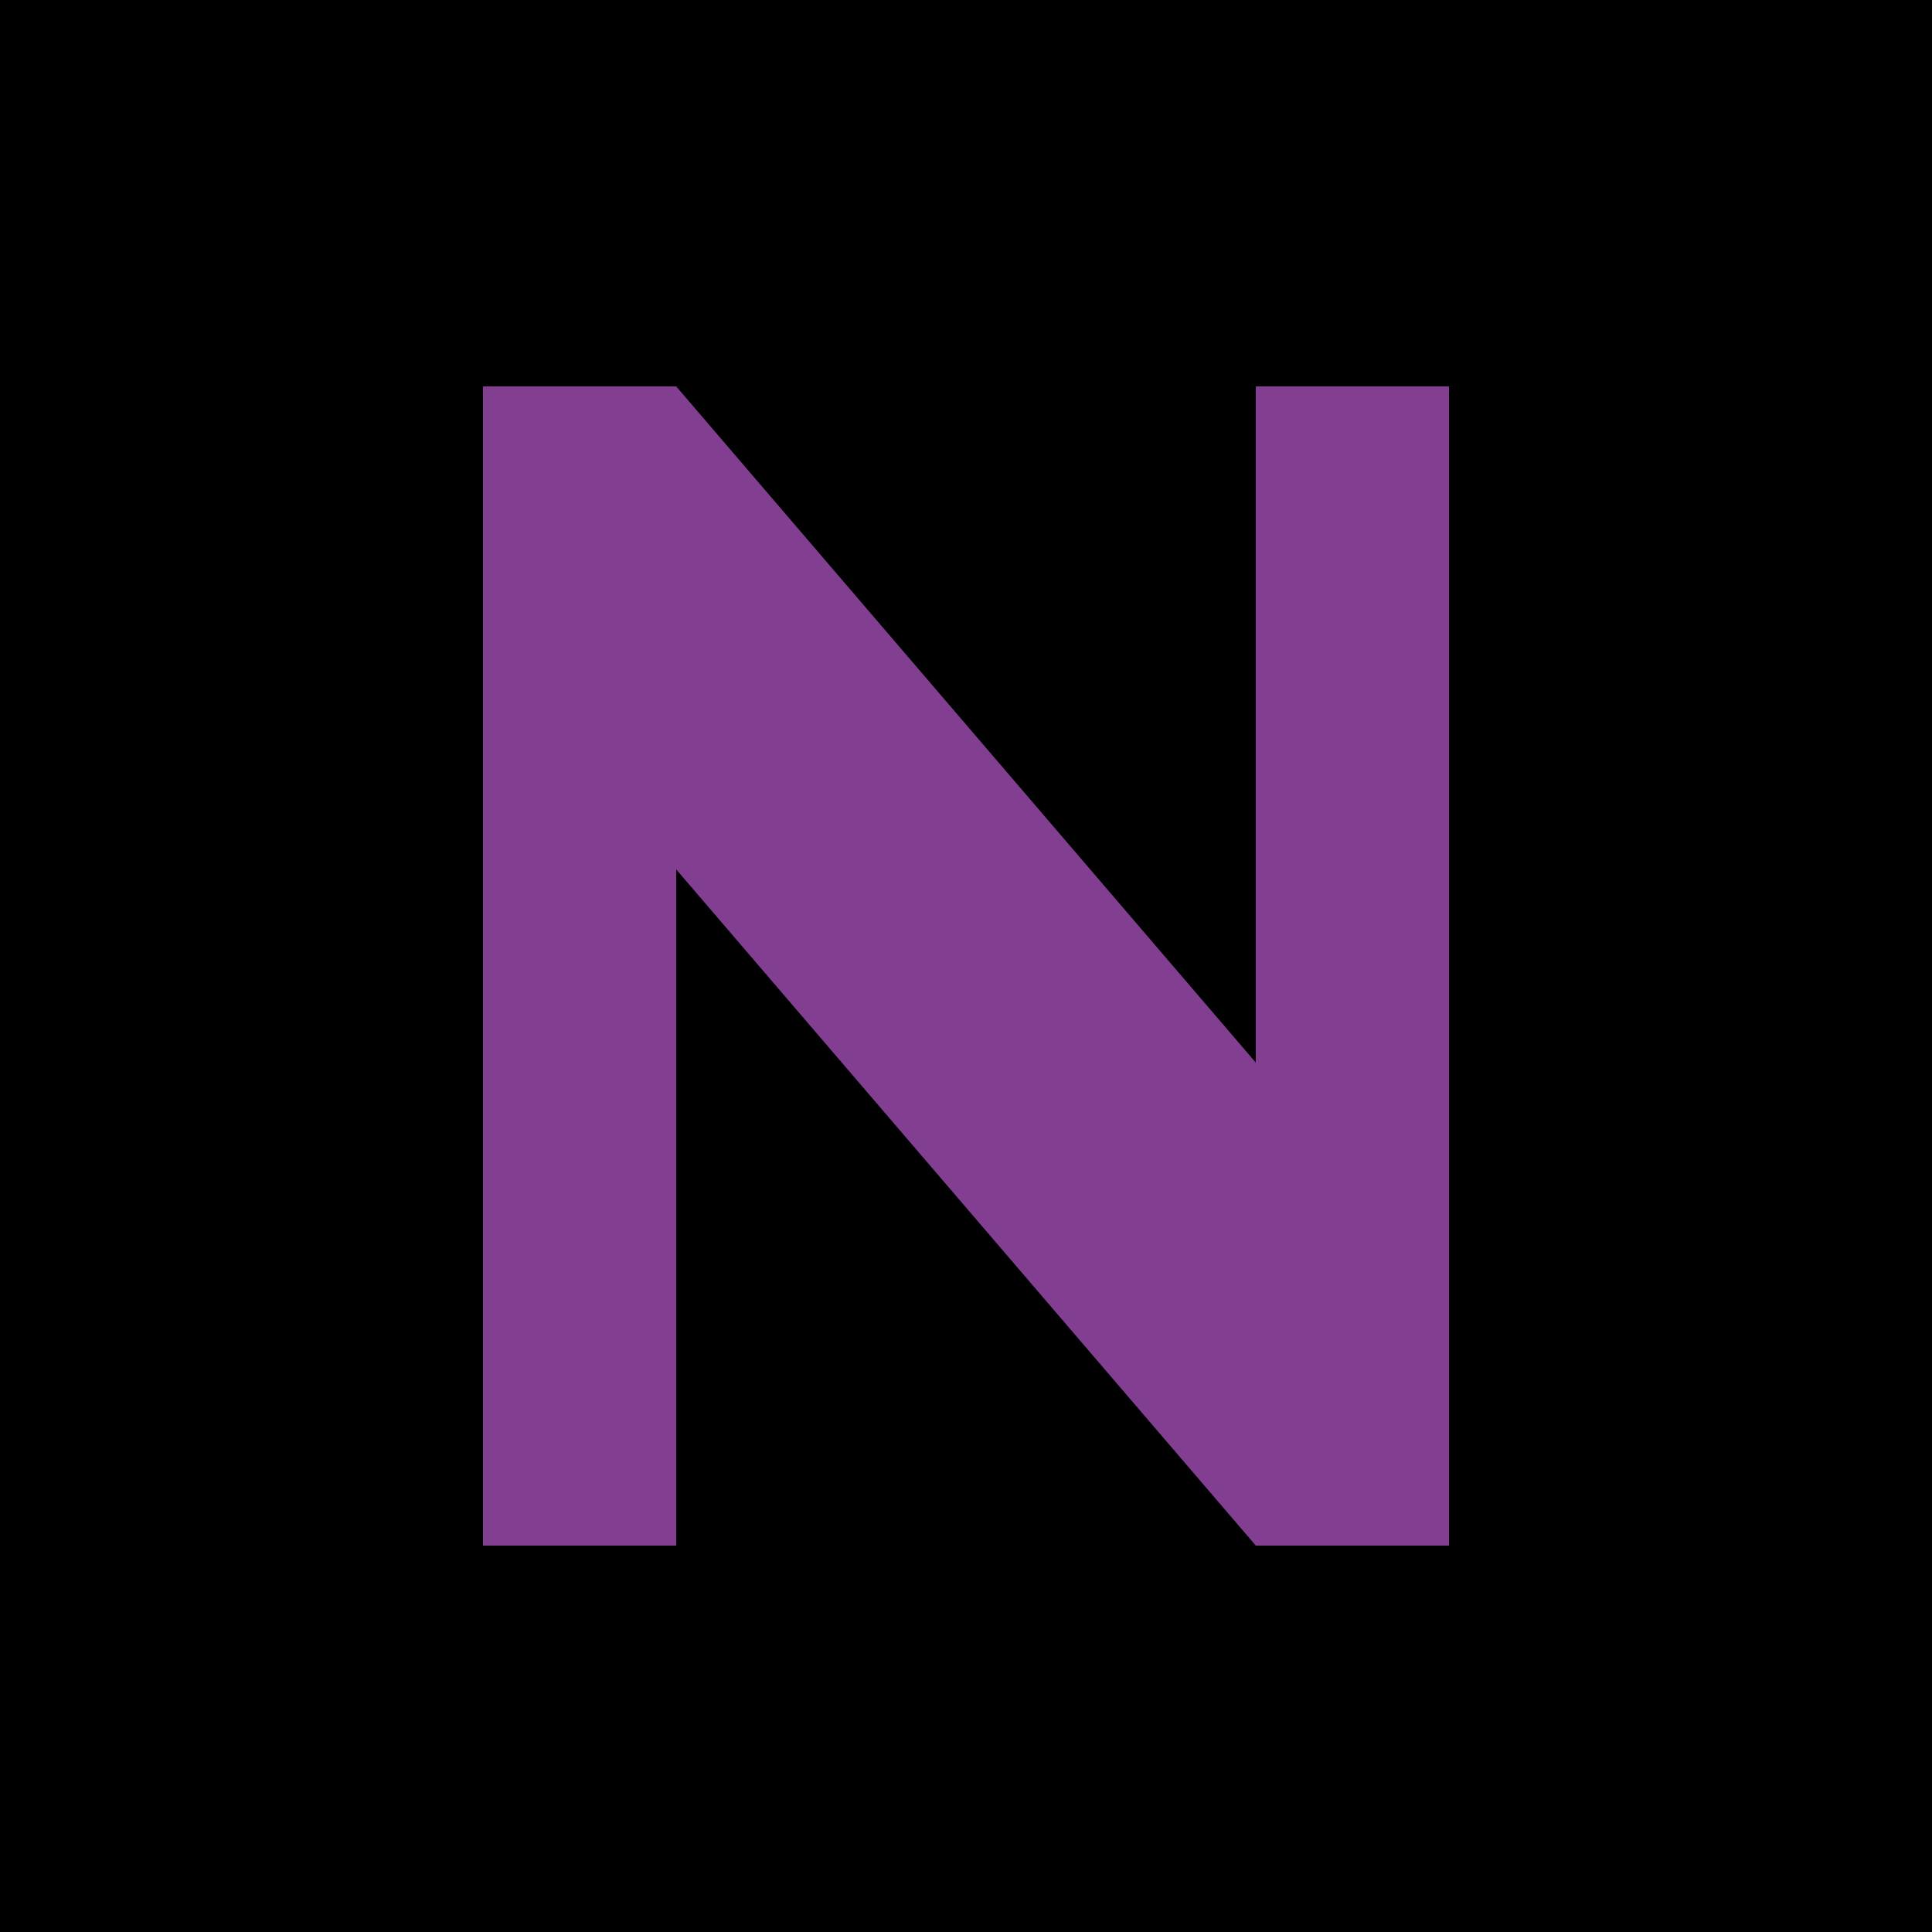
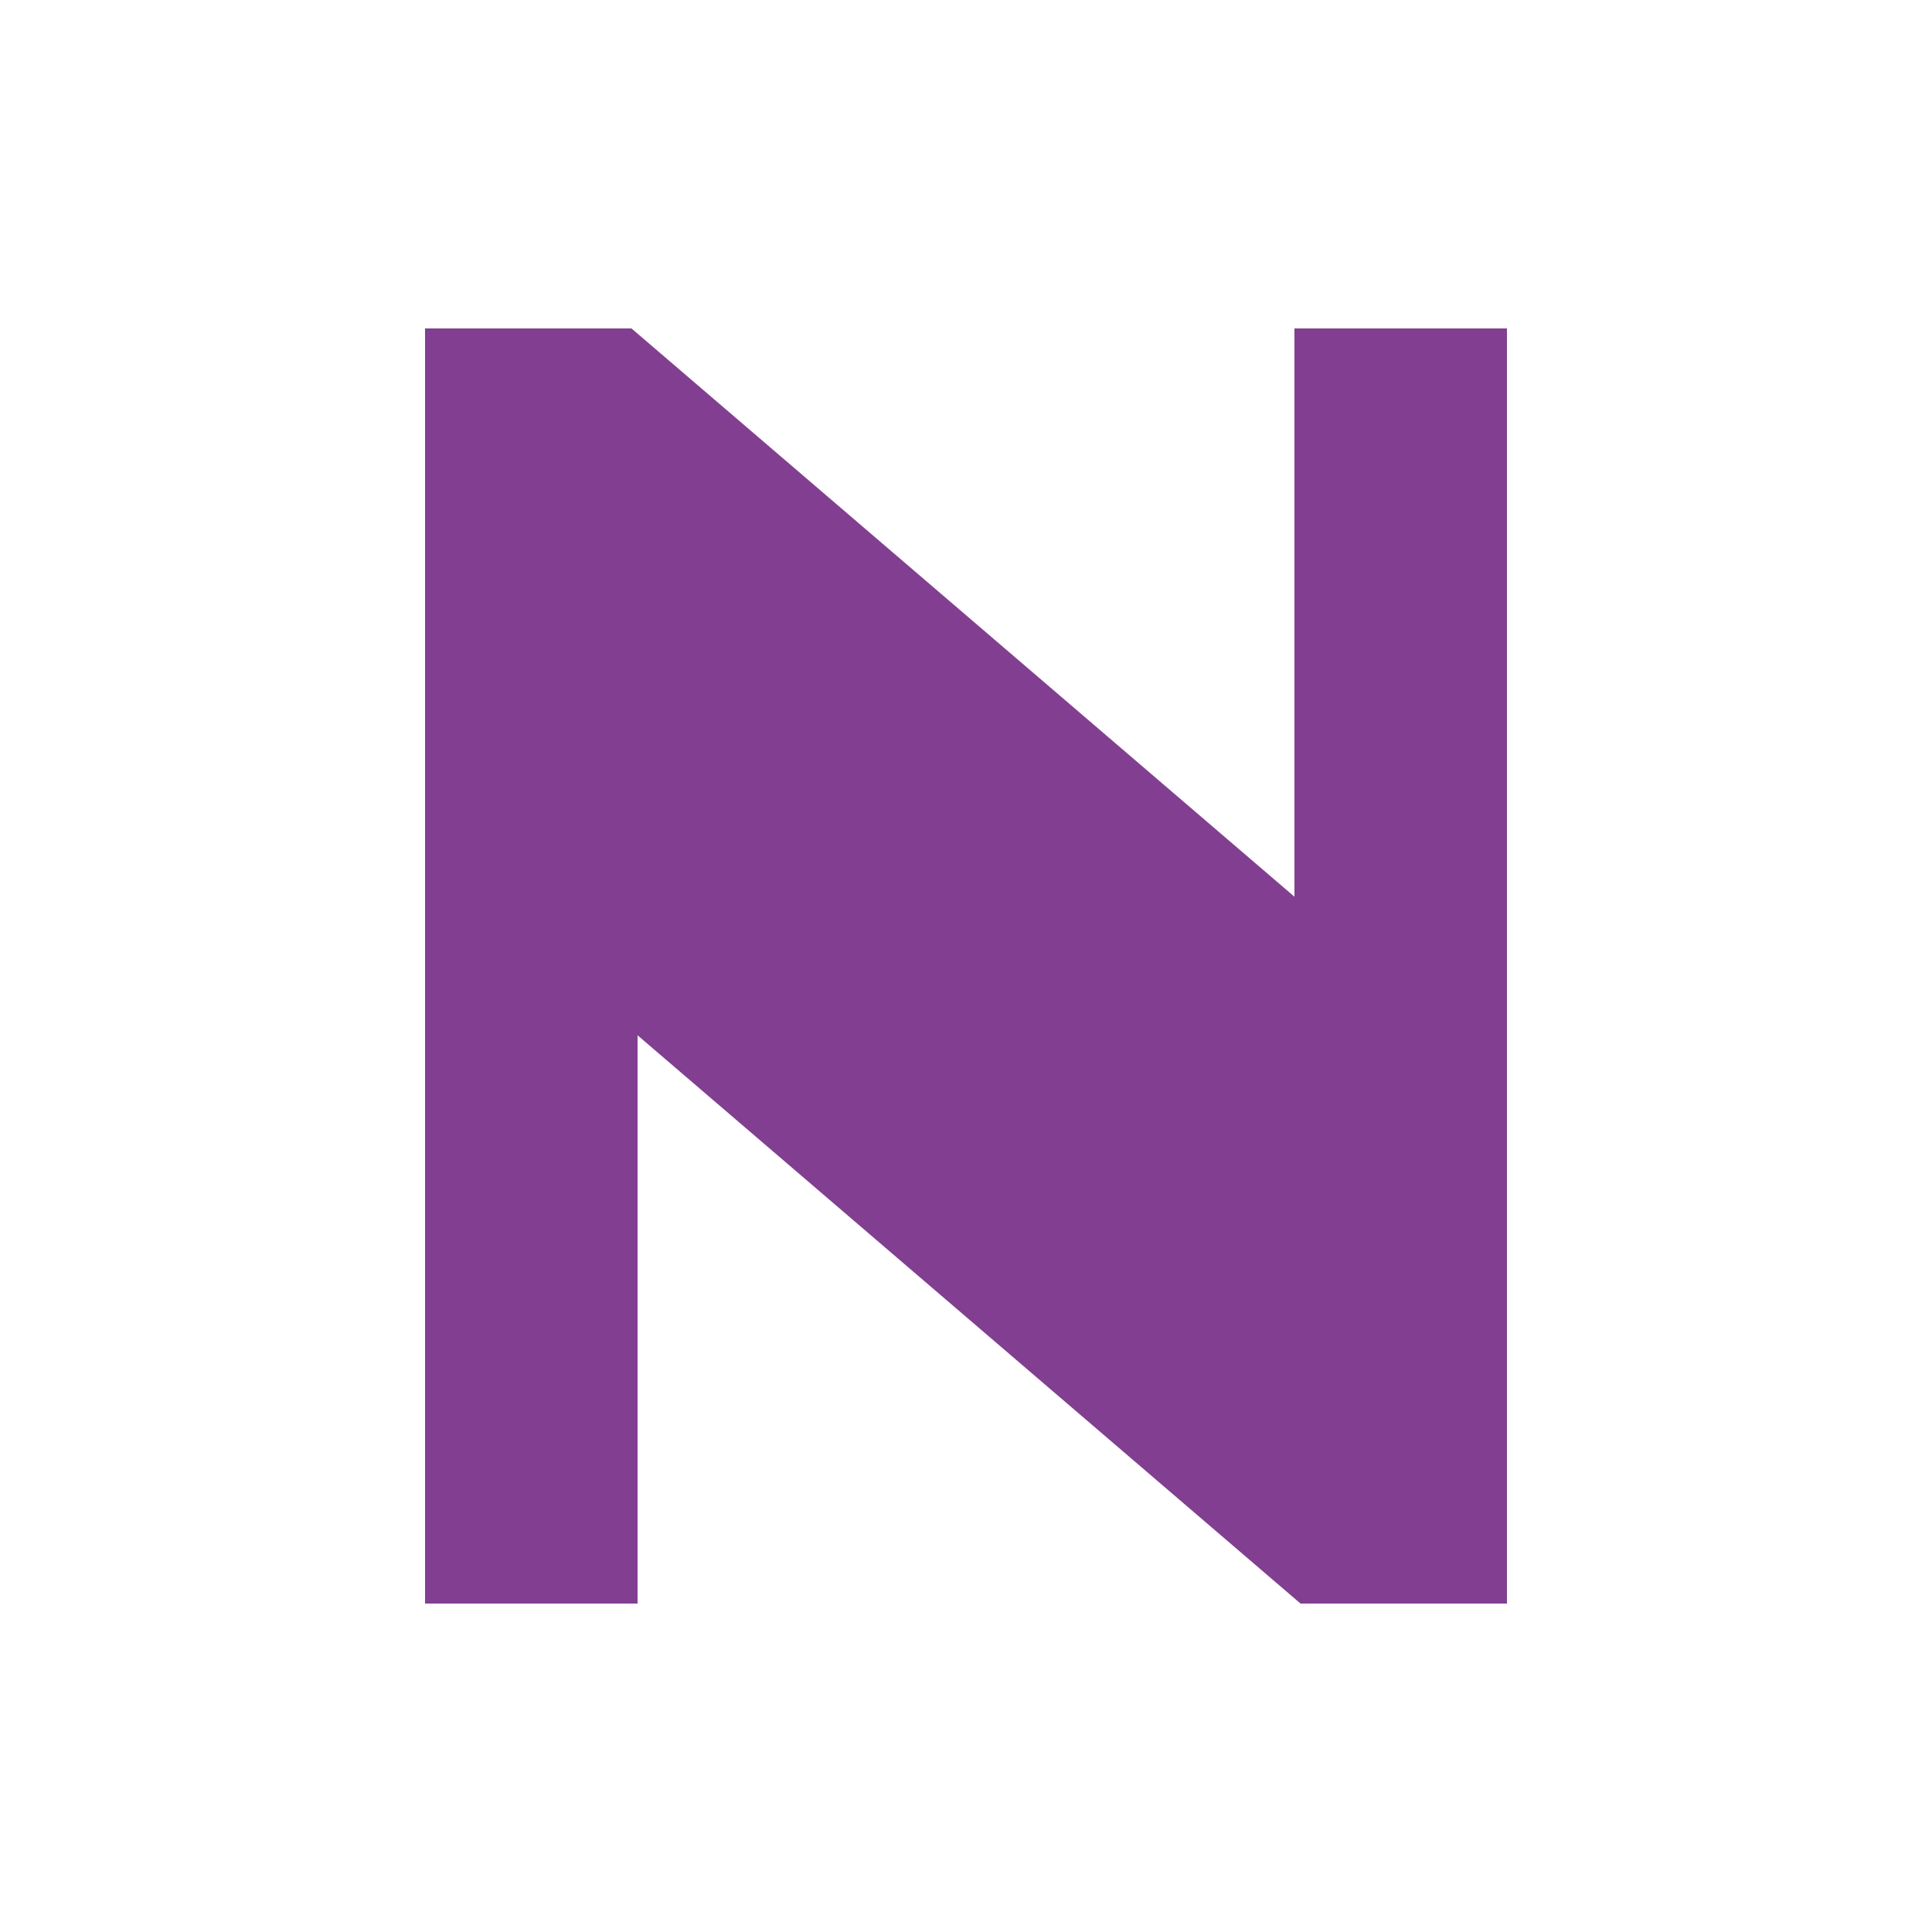
<svg xmlns="http://www.w3.org/2000/svg" width="200" height="200" viewBox="0 0 200 200" fill="none">
-   <rect width="200" height="200" fill="#000000" />
-   <path d="M50 40V160H70L70 90L130 160H150V40H130L130 110L70 40H50Z" fill="#823F91" />
+   <path d="M45 35V165H65V105L135 165H155V35H135V95L65 35H45Z" fill="#823F91" stroke="#823F91" stroke-width="2" />
</svg>
